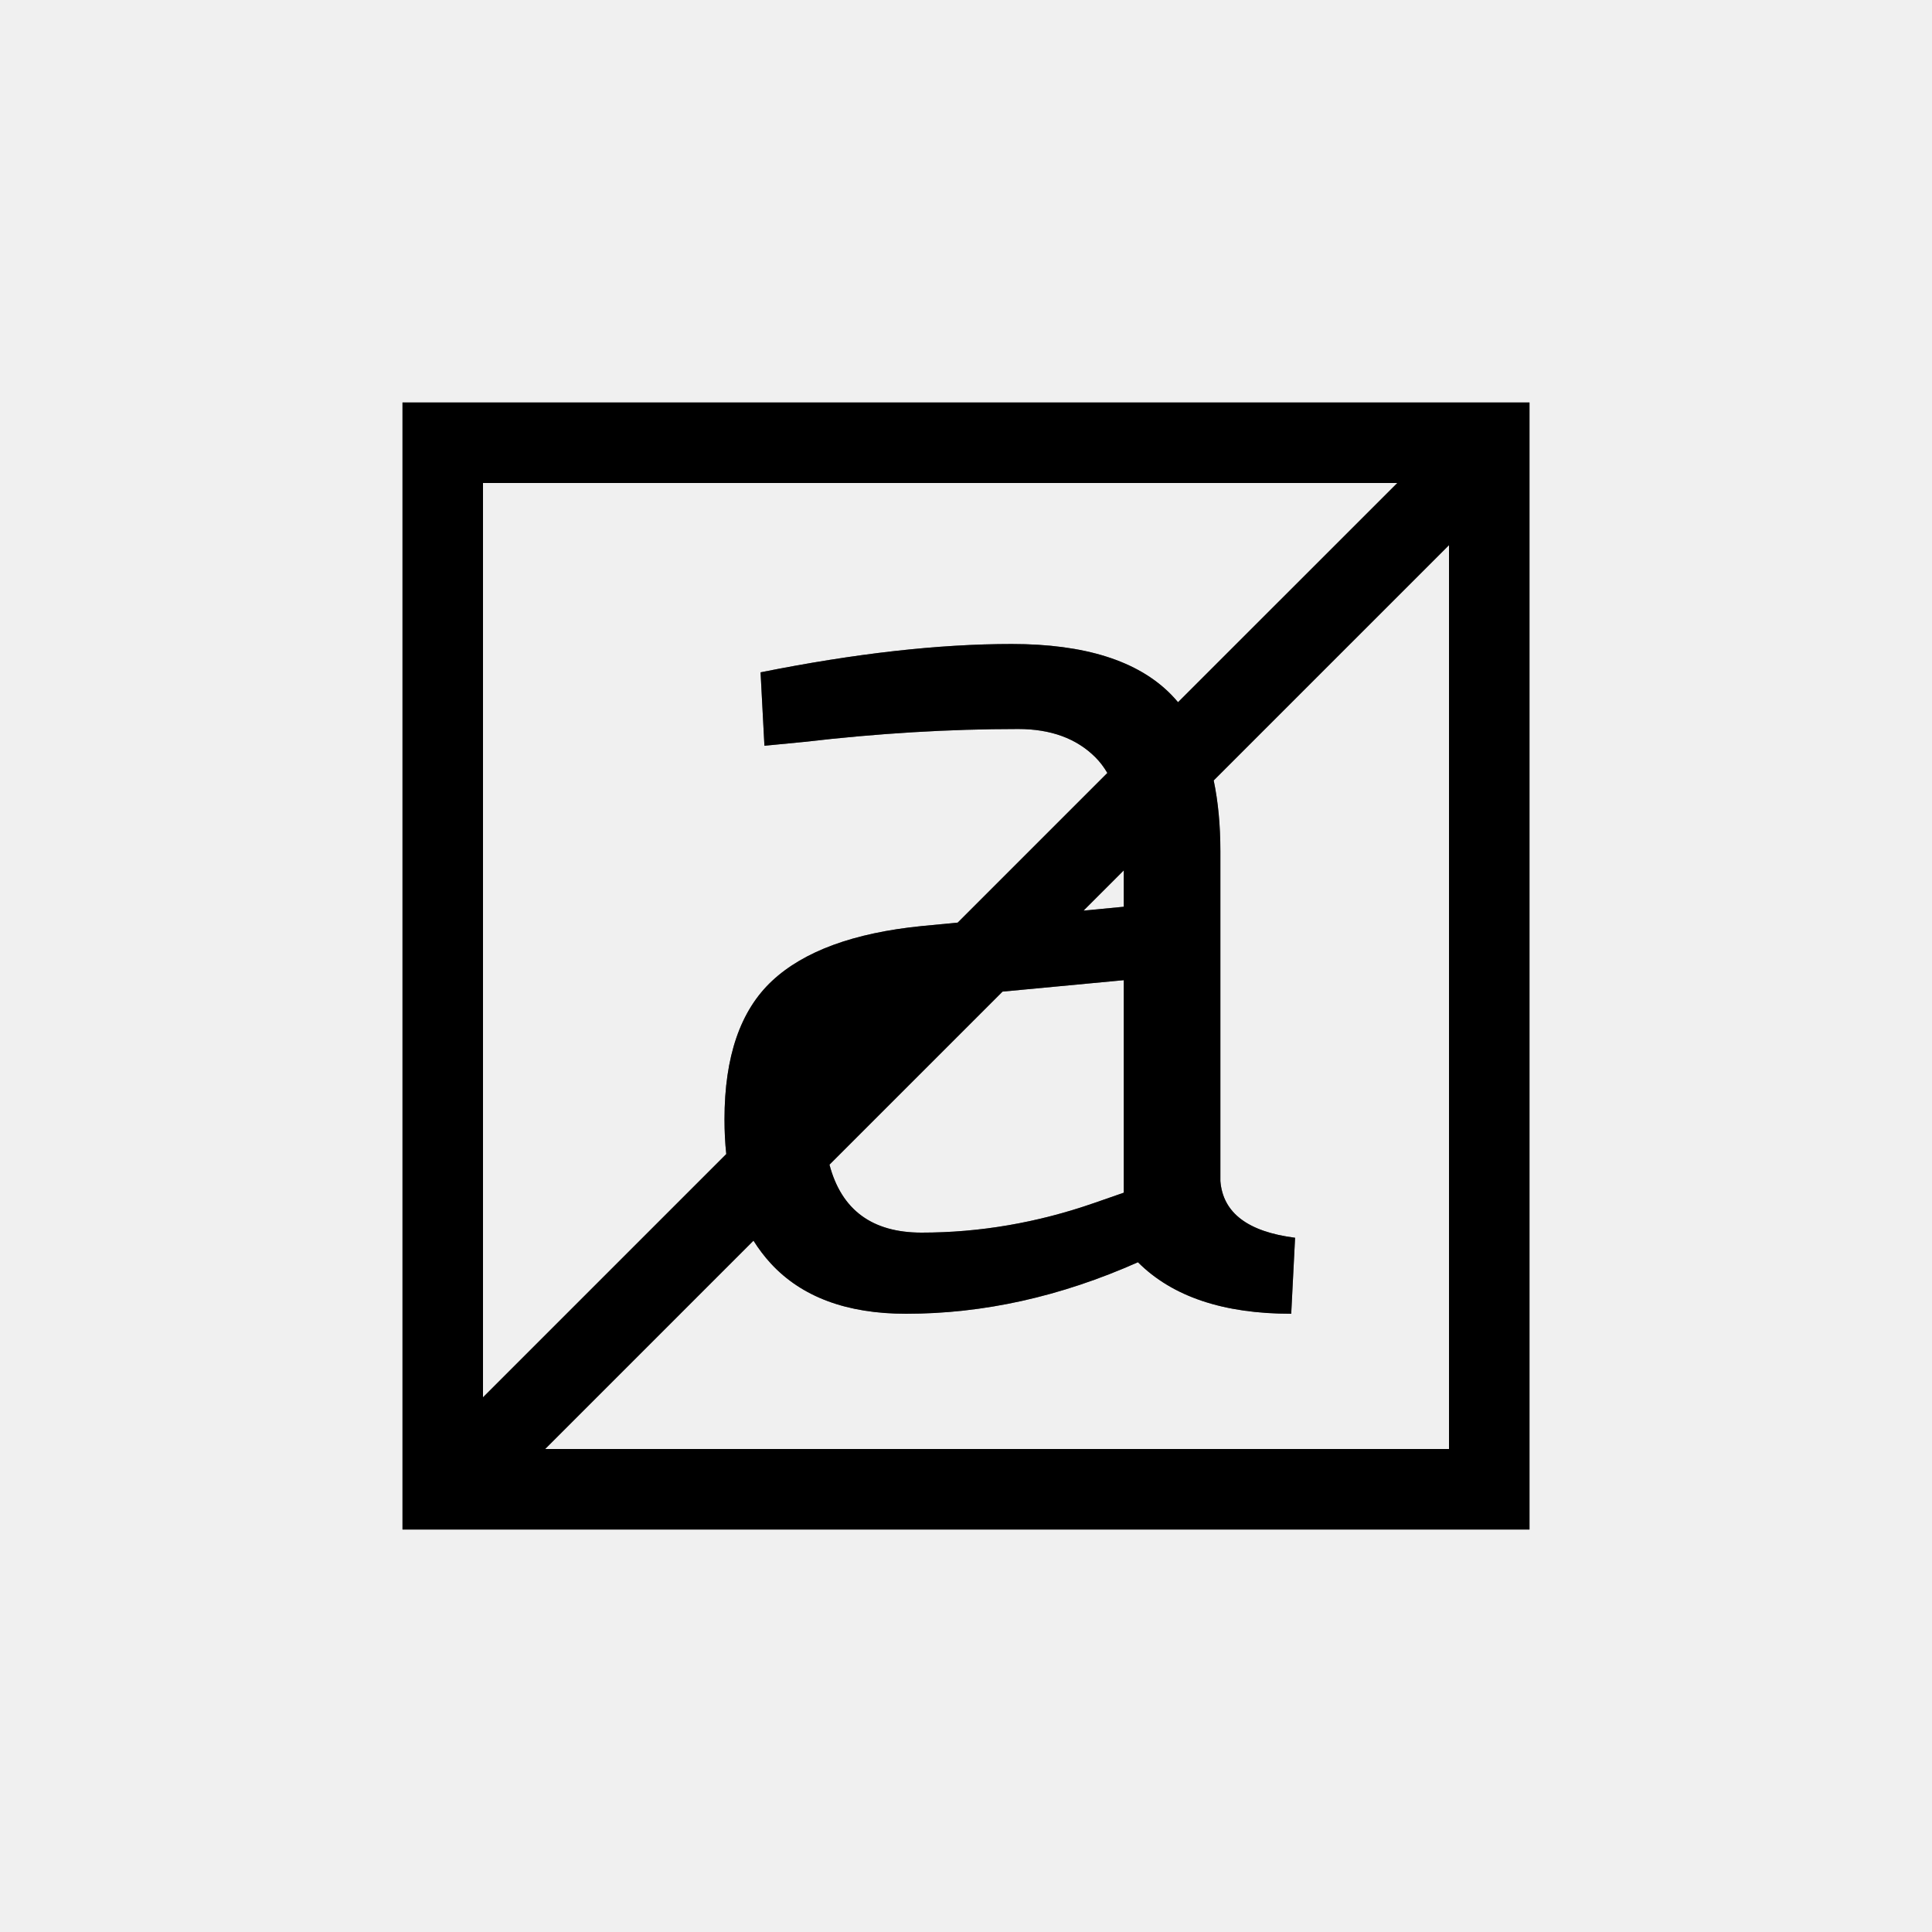
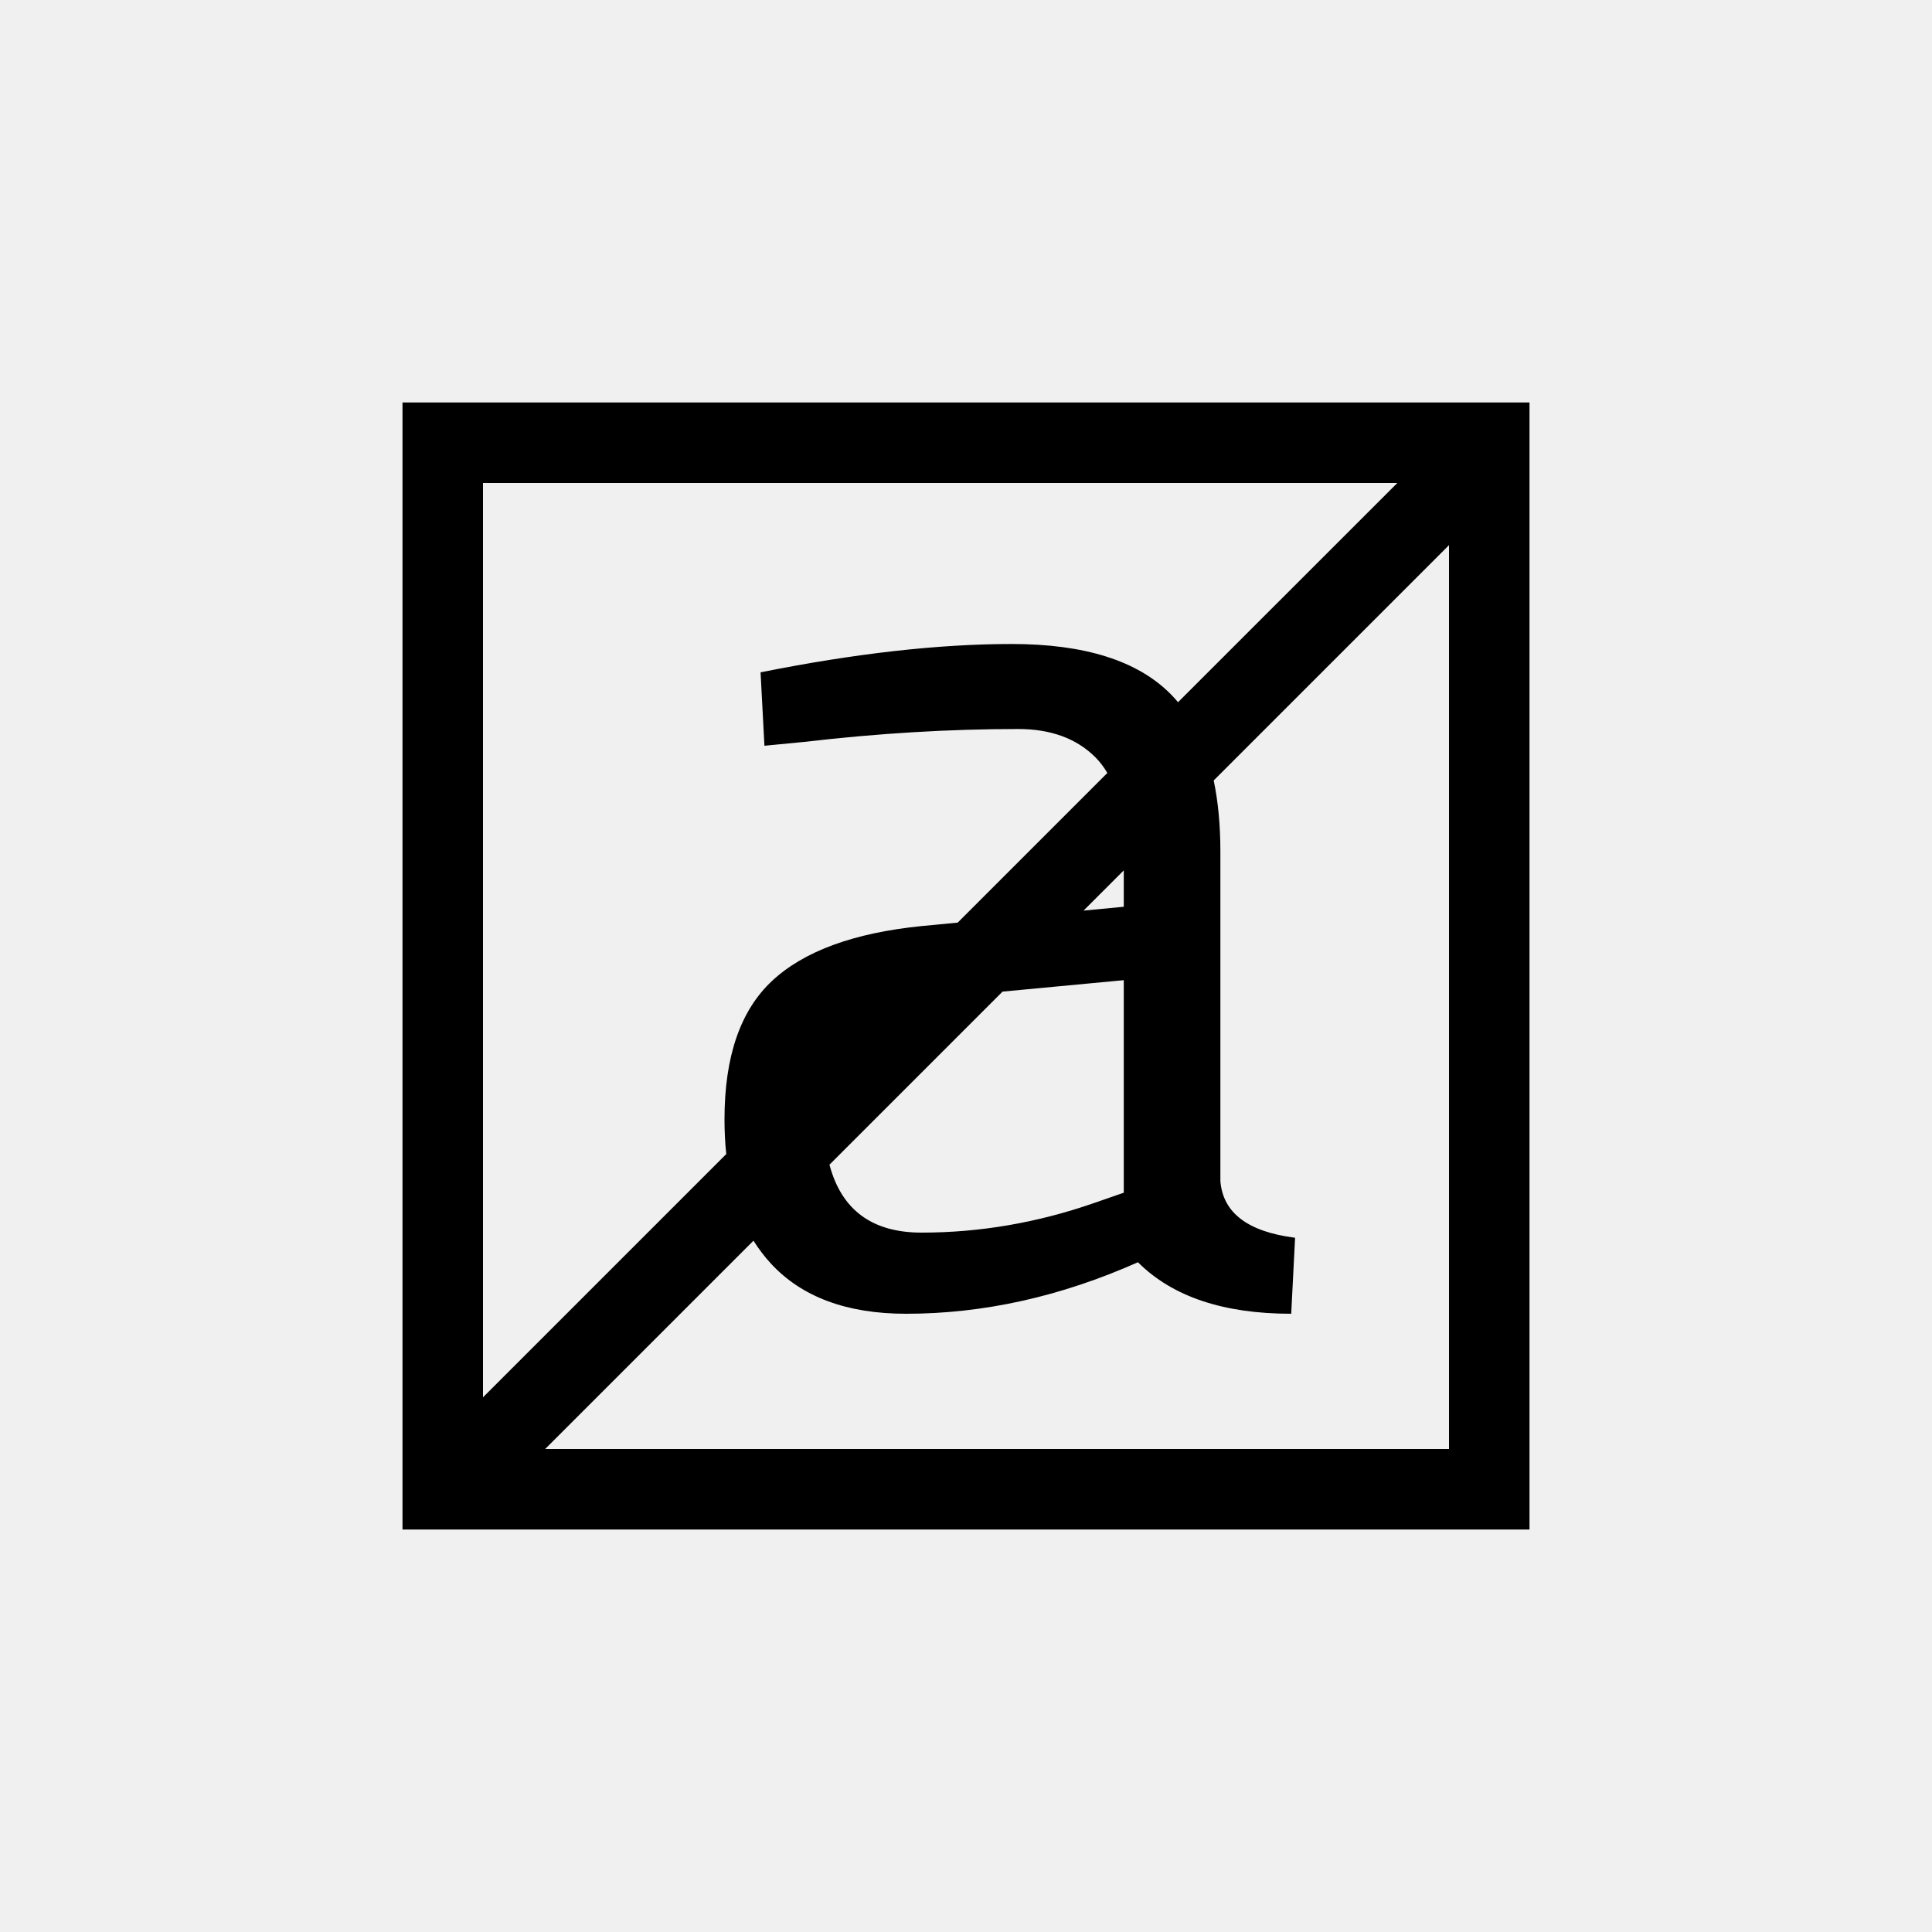
- <svg xmlns="http://www.w3.org/2000/svg" xmlns:xlink="http://www.w3.org/1999/xlink" width="24px" height="24px" viewBox="0 0 24 24" version="1.1">
+ <svg xmlns="http://www.w3.org/2000/svg" viewBox="0 0 24 24" version="1.1">
  <path d="M17.358,6 L6,6 L6,17.358 L9.022,14.336 C9.007,14.199 9,14.055 9,13.904 C9,13.125 9.197,12.552 9.592,12.184 C9.987,11.816 10.605,11.589 11.448,11.504 L11.897,11.461 L13.756,9.602 C13.713,9.529 13.664,9.464 13.608,9.408 C13.373,9.173 13.053,9.056 12.648,9.056 C11.795,9.056 10.909,9.109 9.992,9.216 L9.496,9.264 L9.448,8.352 C10.621,8.117 11.661,8 12.568,8 C13.475,8 14.133,8.208 14.544,8.624 C14.575,8.656 14.606,8.689 14.634,8.723 L17.358,6 Z M18,6.772 L15.077,9.695 C15.132,9.957 15.16,10.251 15.16,10.576 L15.16,14.672 C15.192,15.067 15.501,15.301 16.088,15.376 L16.04,16.32 C15.197,16.32 14.563,16.107 14.136,15.68 C13.176,16.107 12.216,16.32 11.256,16.32 C10.52,16.32 9.96,16.112 9.576,15.696 C9.496,15.609 9.424,15.514 9.36,15.412 L6.772,18 L18,18 L18,6.772 Z M13.46,11.312 L13.96,11.264 L13.96,10.812 L13.46,11.312 Z M12.454,12.318 L10.304,14.468 C10.453,15.031 10.834,15.312 11.448,15.312 C12.173,15.312 12.888,15.189 13.592,14.944 L13.96,14.816 L13.96,12.176 L12.454,12.318 Z M5,5 L19,5 L19,19 L5,19 L5,5 Z" id="path-1" />
-   <g id="Icons/filter/does-not-contain" stroke="none" stroke-width="1" fill="none" fill-rule="evenodd">
-     <g id="does-not-contain">
-       <g id="Icon-24px">
-         <polygon id="Shape" points="0 0 24 0 24 24 0 24" />
-         <mask id="mask-2" fill="white">
-           <use xlink:href="#path-1" />
-         </mask>
-         <g id="Combined-Shape" />
-         <g id="Colors/grays.600" mask="url(#mask-2)" fill="#000000" fill-opacity="0.54">
-           <rect id="grays.600" x="0" y="0" width="24" height="24" />
-         </g>
-       </g>
-     </g>
-   </g>
</svg>
